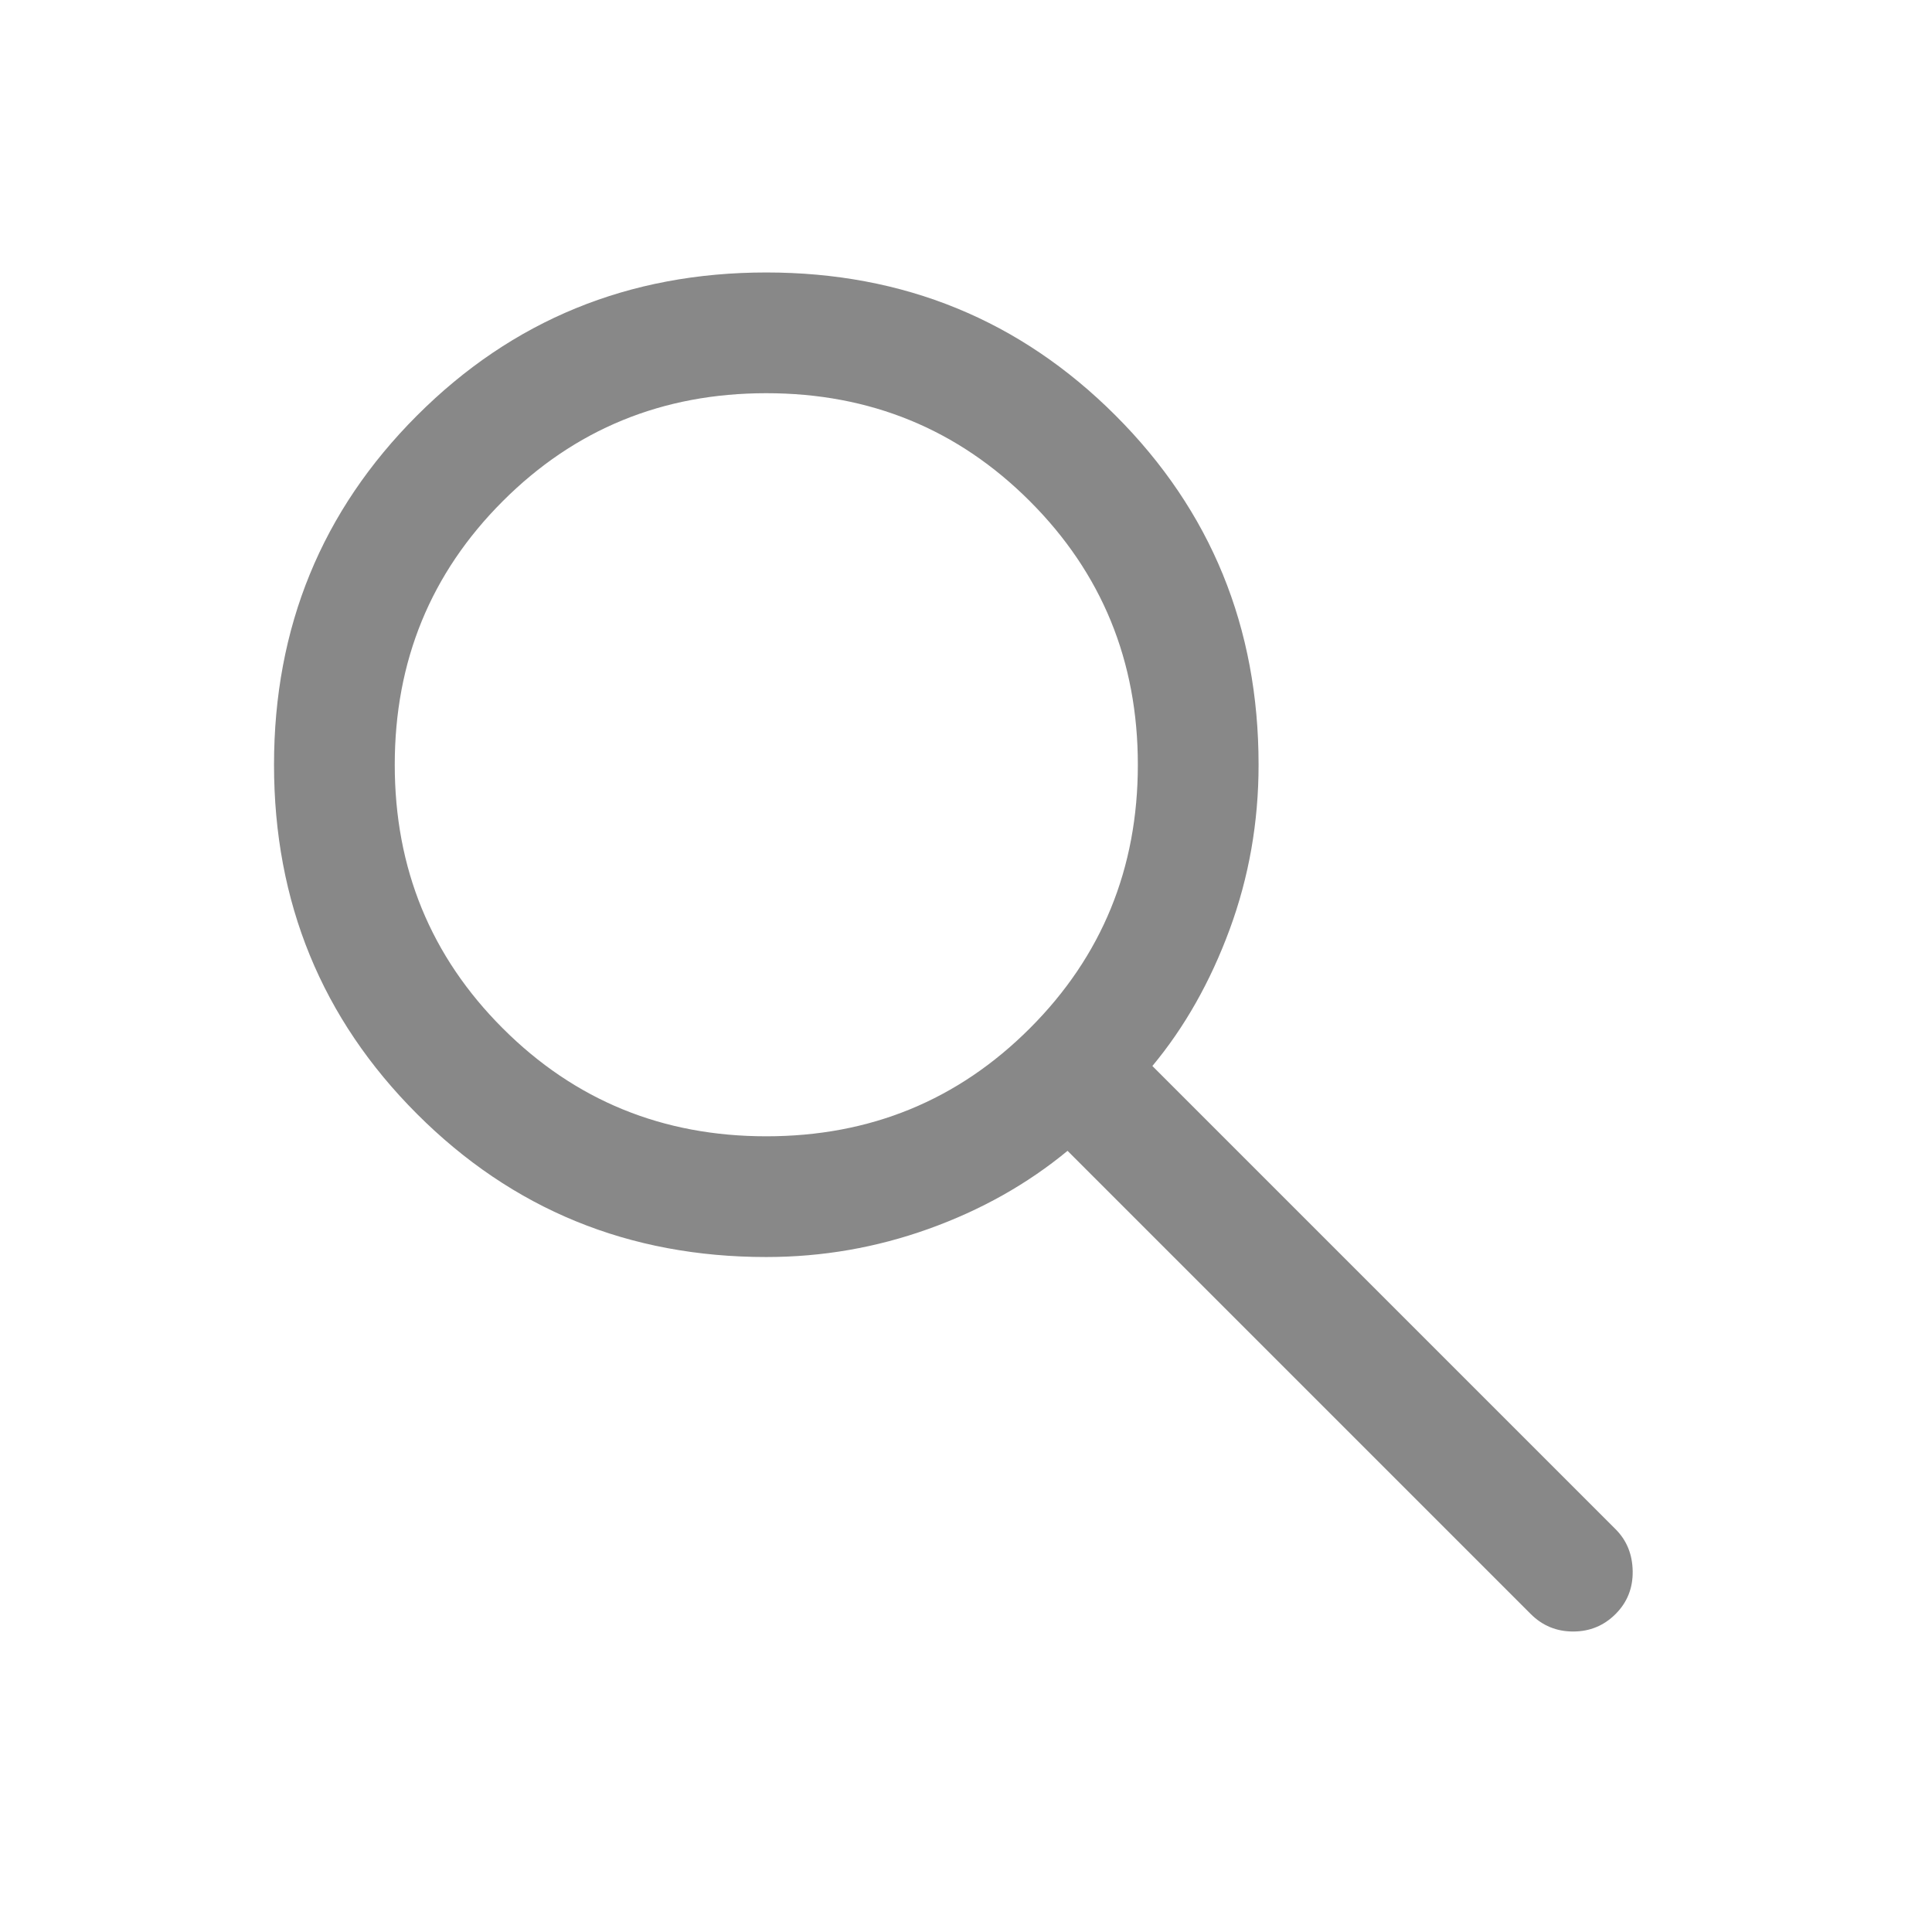
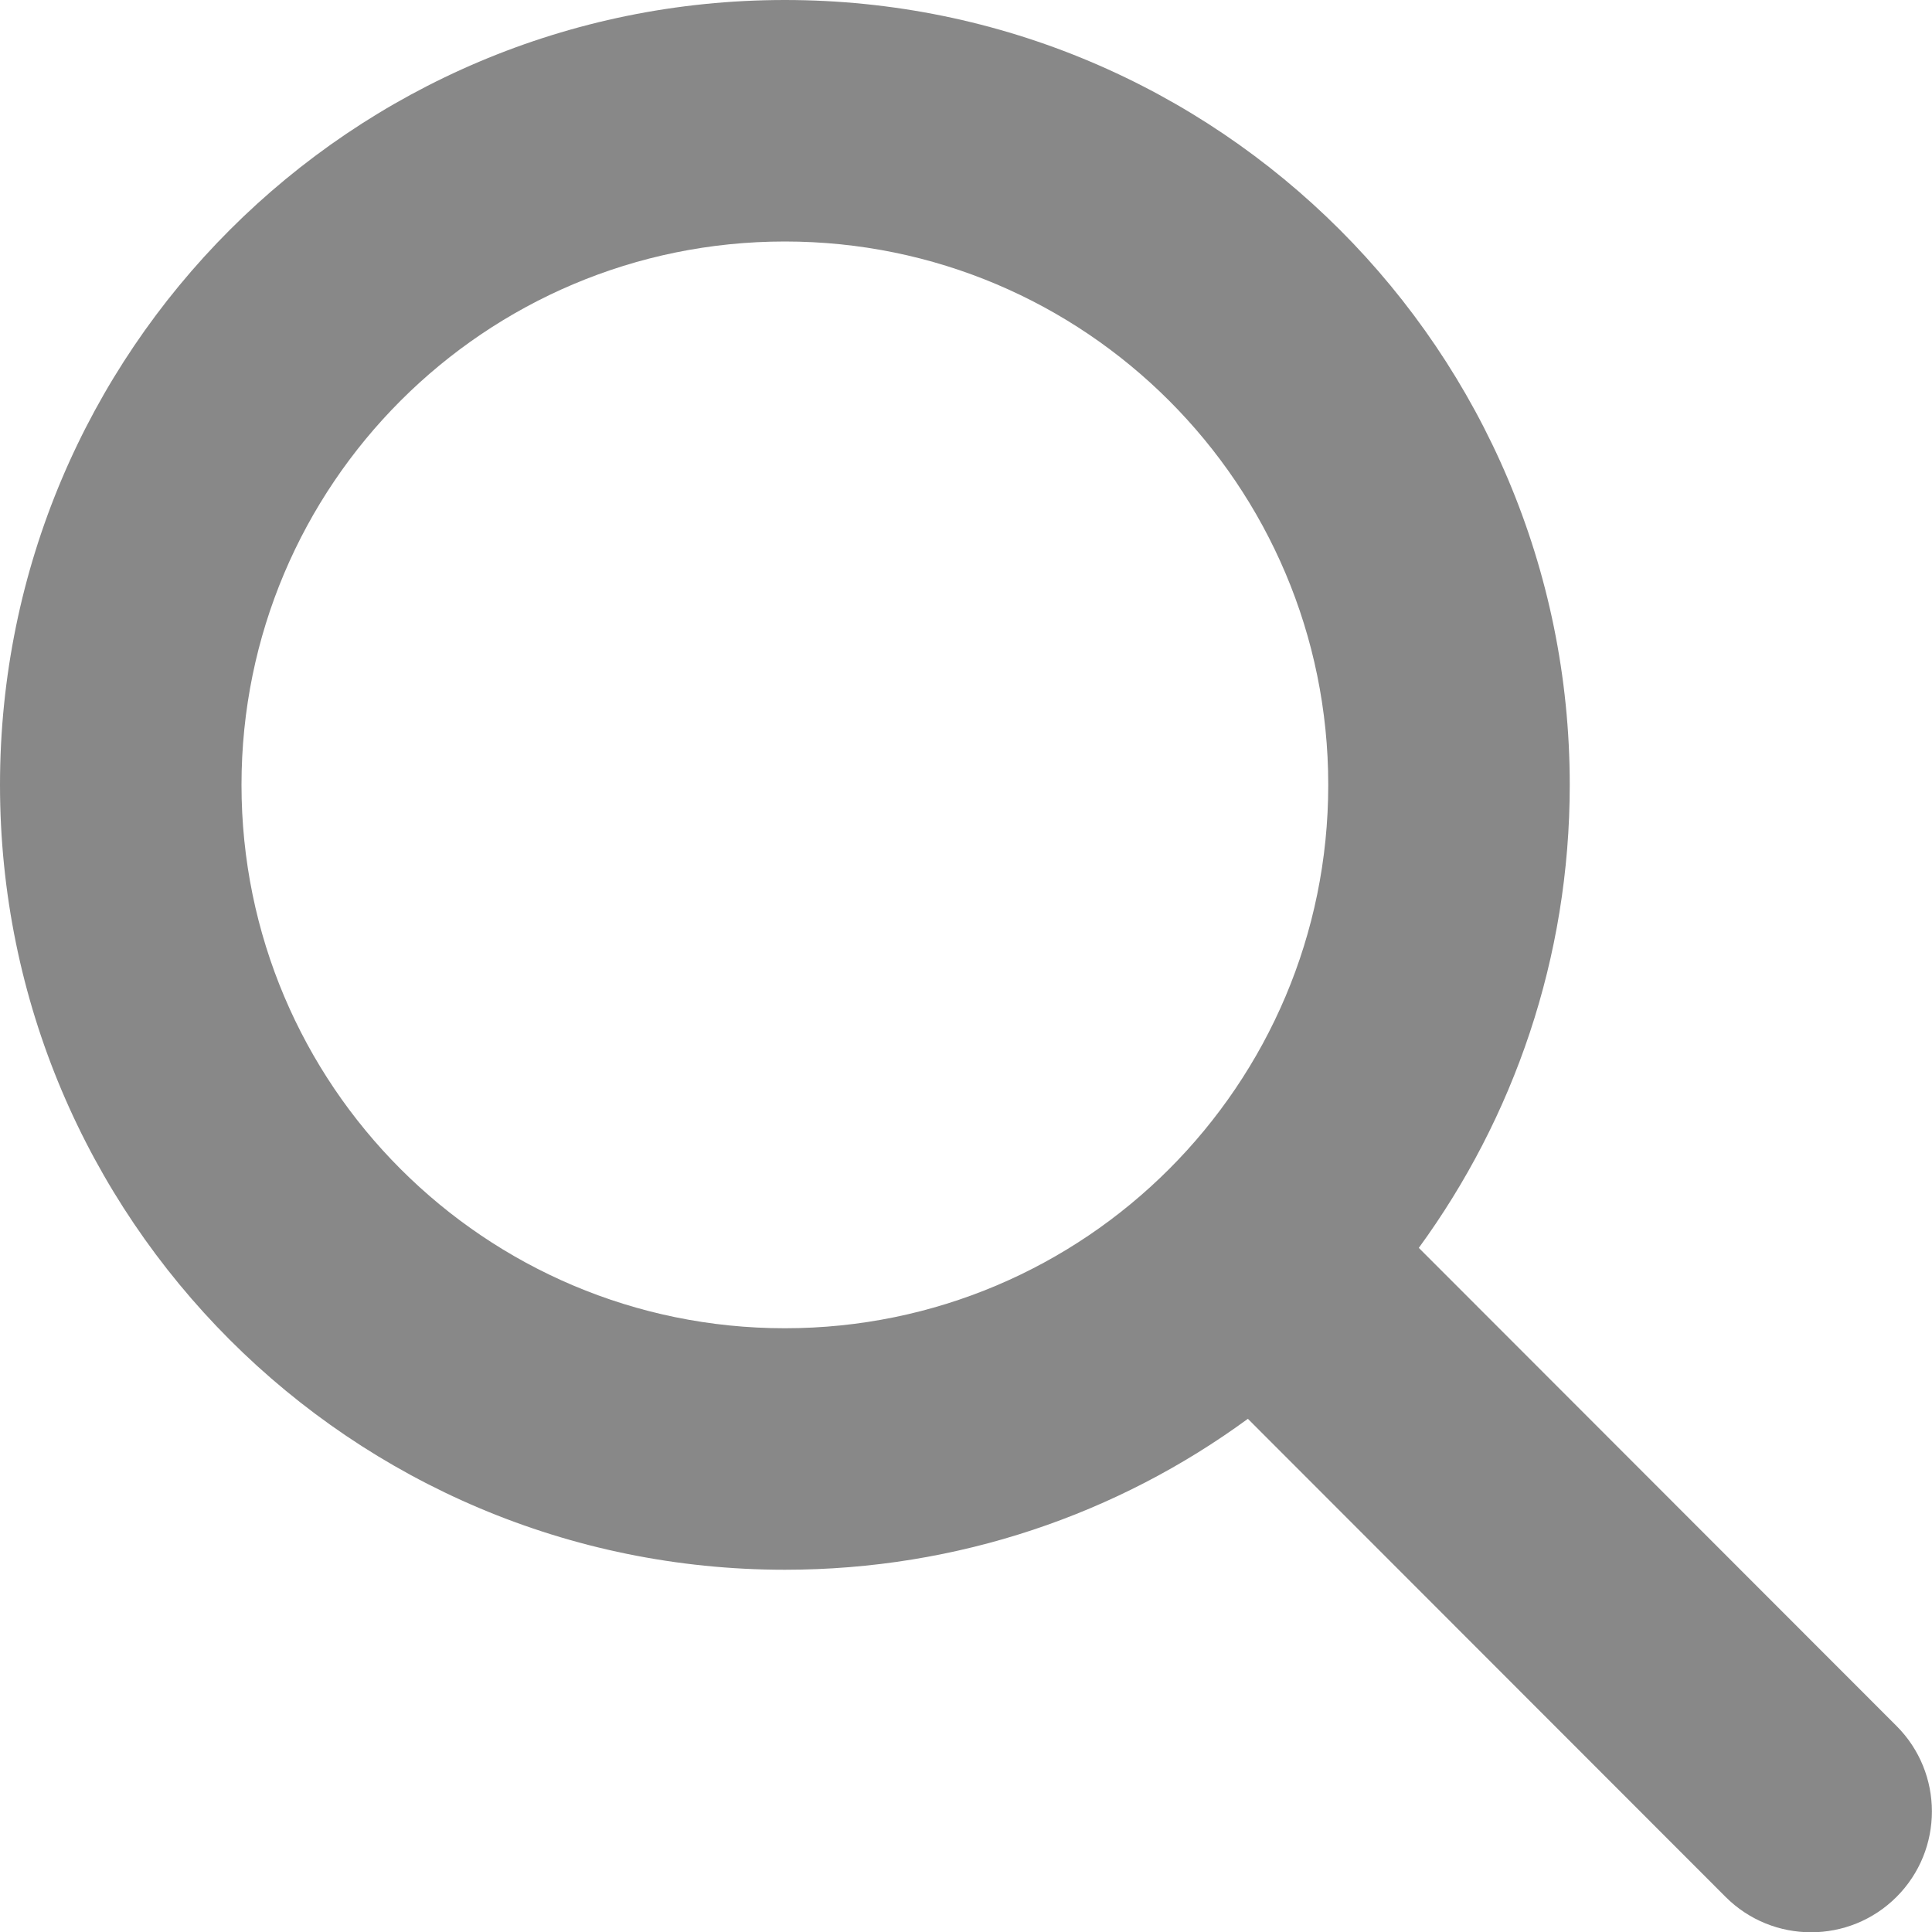
- <svg xmlns="http://www.w3.org/2000/svg" height="24px" viewBox="0 -960 960 960" width="24px" fill="#888888">
-   <path d="M380.77-335.39q-102.46 0-173.54-71.07-71.07-71.08-71.07-173.54t71.07-173.54q71.08-71.07 173.54-71.07t173.54 71.07q71.07 71.08 71.07 173.54 0 42.85-14.38 81.85-14.39 39-38.39 67.84l230.16 230.16q8.31 8.3 8.5 20.88.19 12.58-8.5 21.27t-21.08 8.69q-12.38 0-21.07-8.69L530.46-388.16q-30 24.77-69 38.77-39 14-80.69 14Zm0-59.99q77.31 0 130.96-53.66 53.66-53.65 53.66-130.96t-53.66-130.96q-53.65-53.66-130.96-53.66t-130.96 53.66Q196.15-657.31 196.15-580t53.66 130.96q53.65 53.66 130.96 53.66Z" />
+ <svg xmlns="http://www.w3.org/2000/svg" height="20px" width="20px" fill="#888888" viewBox="0 0 512 512">
+   <path d="M416 208c0 45.9-14.9 88.3-40 122.7L502.6 457.4c12.5 12.5 12.5 32.8 0 45.3s-32.8 12.5-45.3 0L330.7 376c-34.4 25.2-76.8 40-122.7 40C93.1 416 0 322.9 0 208S93.1 0 208 0S416 93.1 416 208zM208 352a144 144 0 1 0 0-288 144 144 0 1 0 0 288z" />
</svg>
